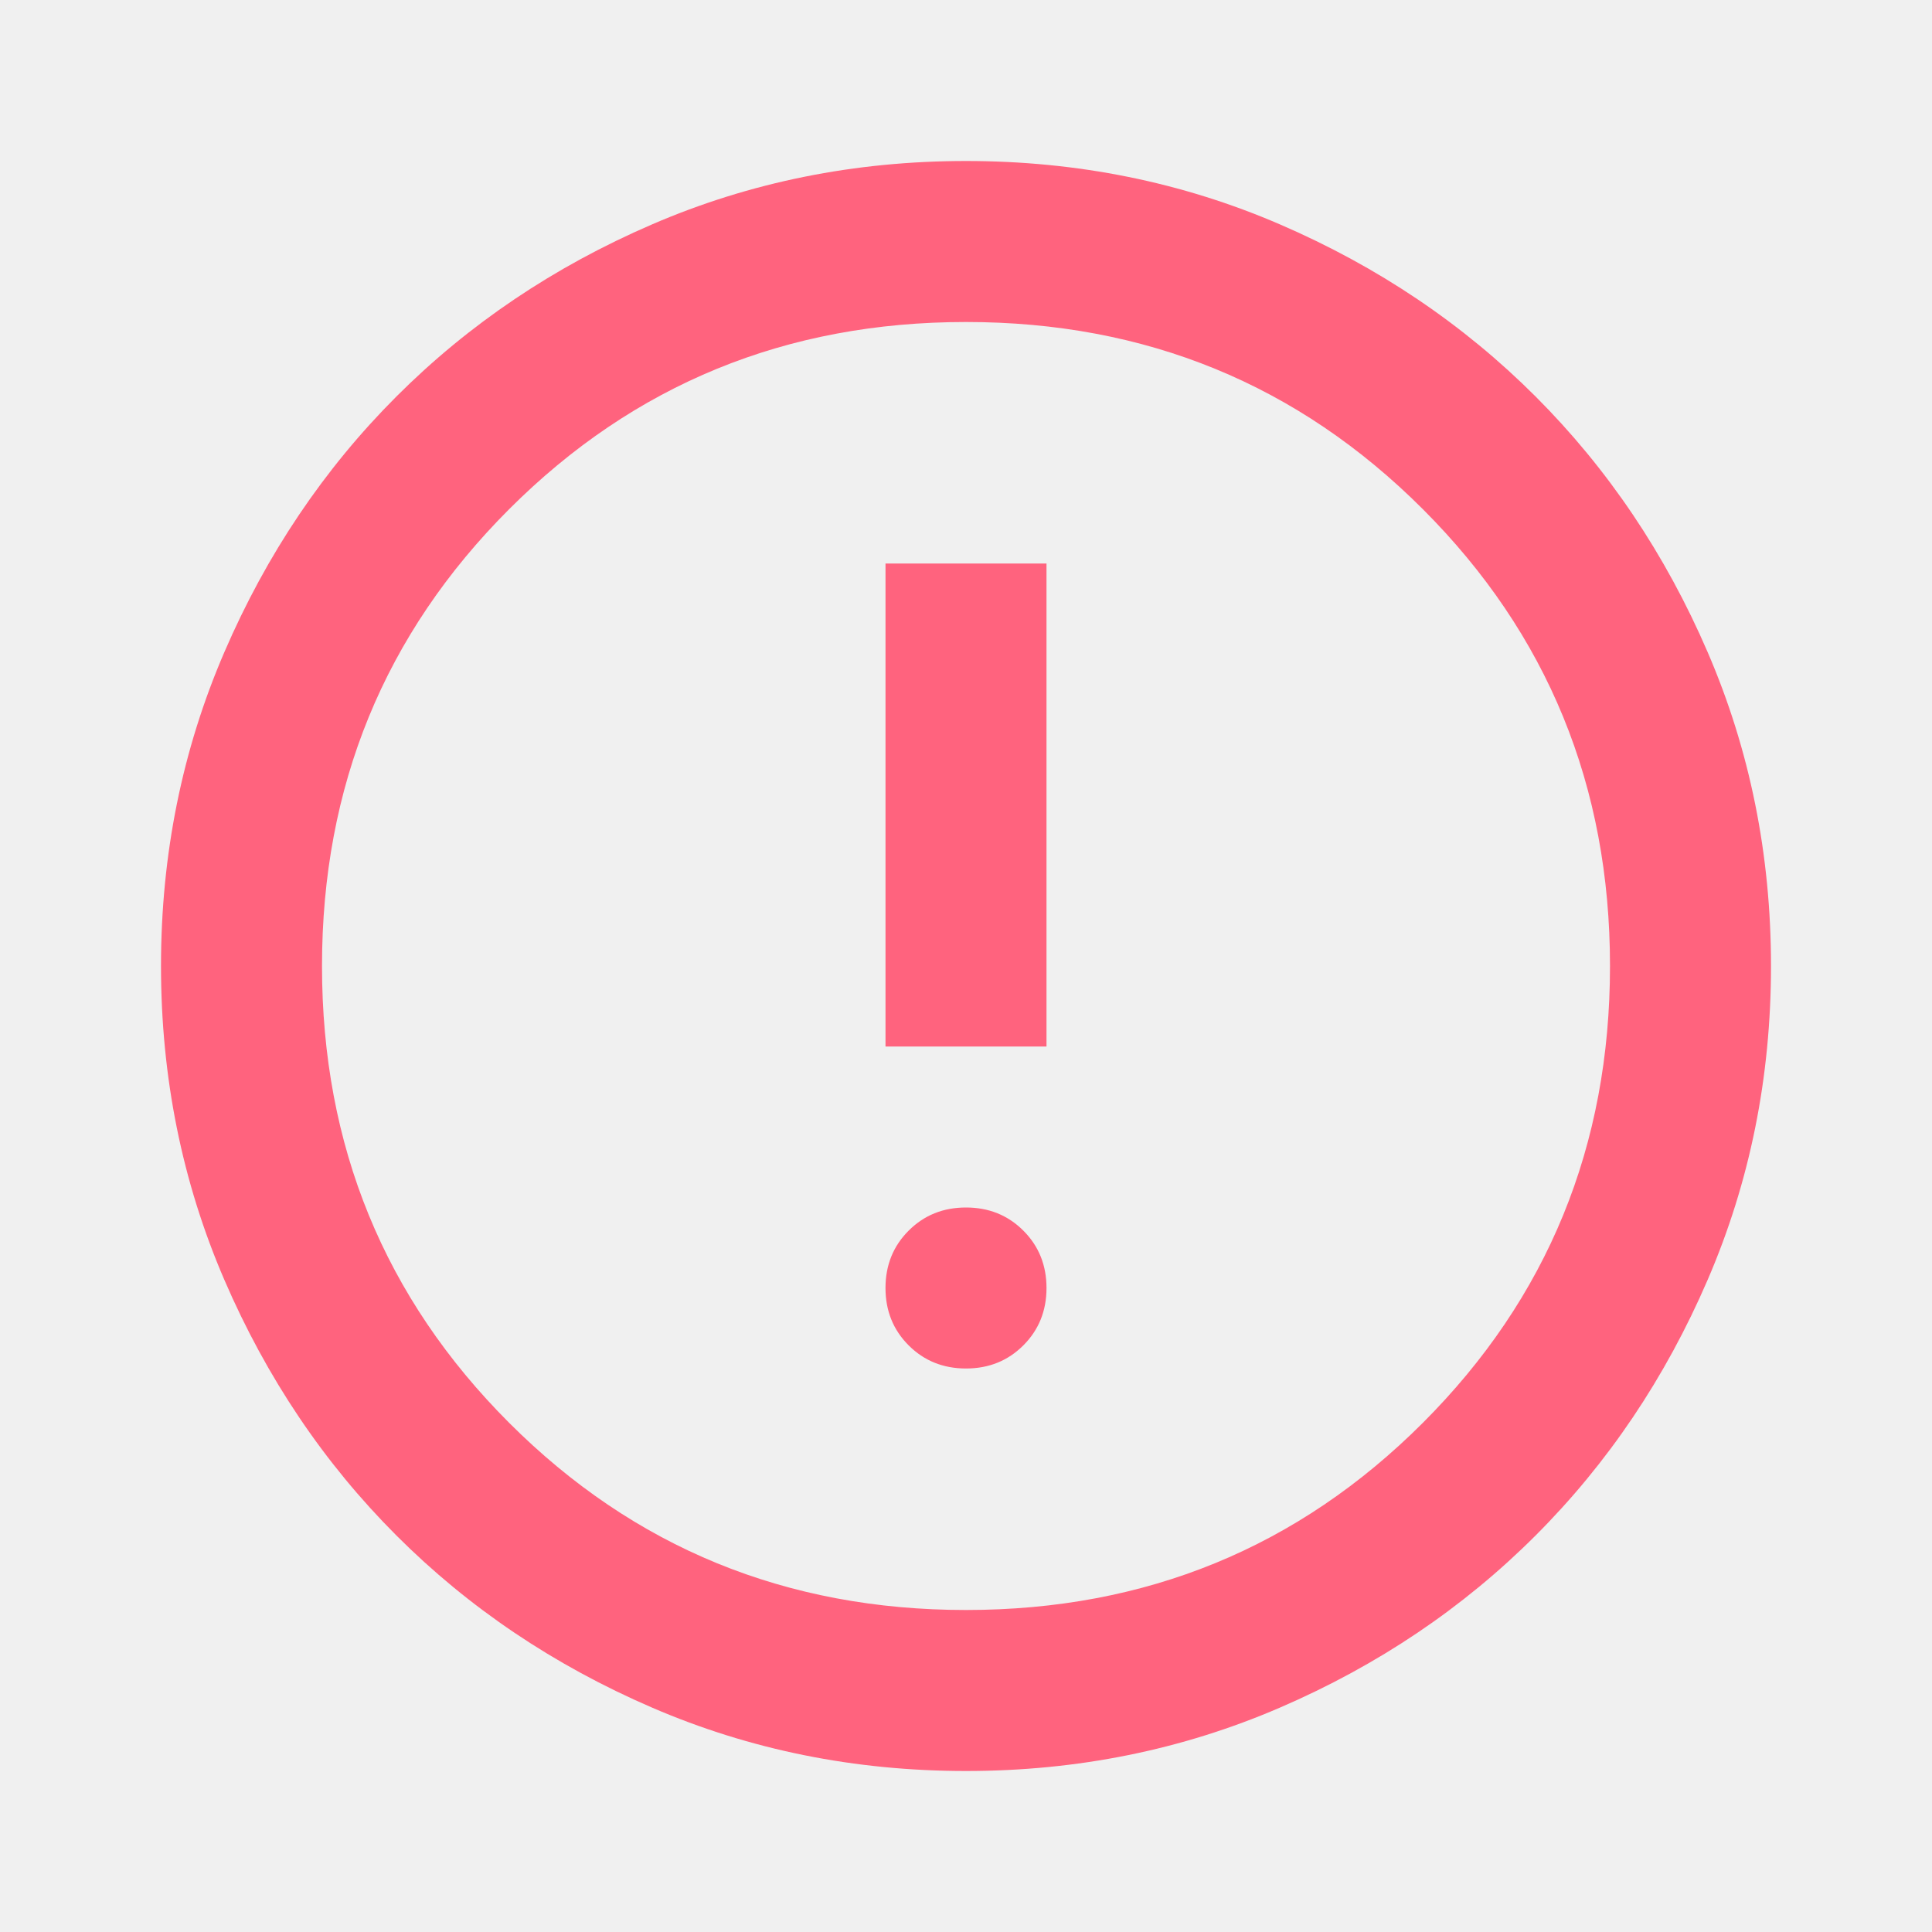
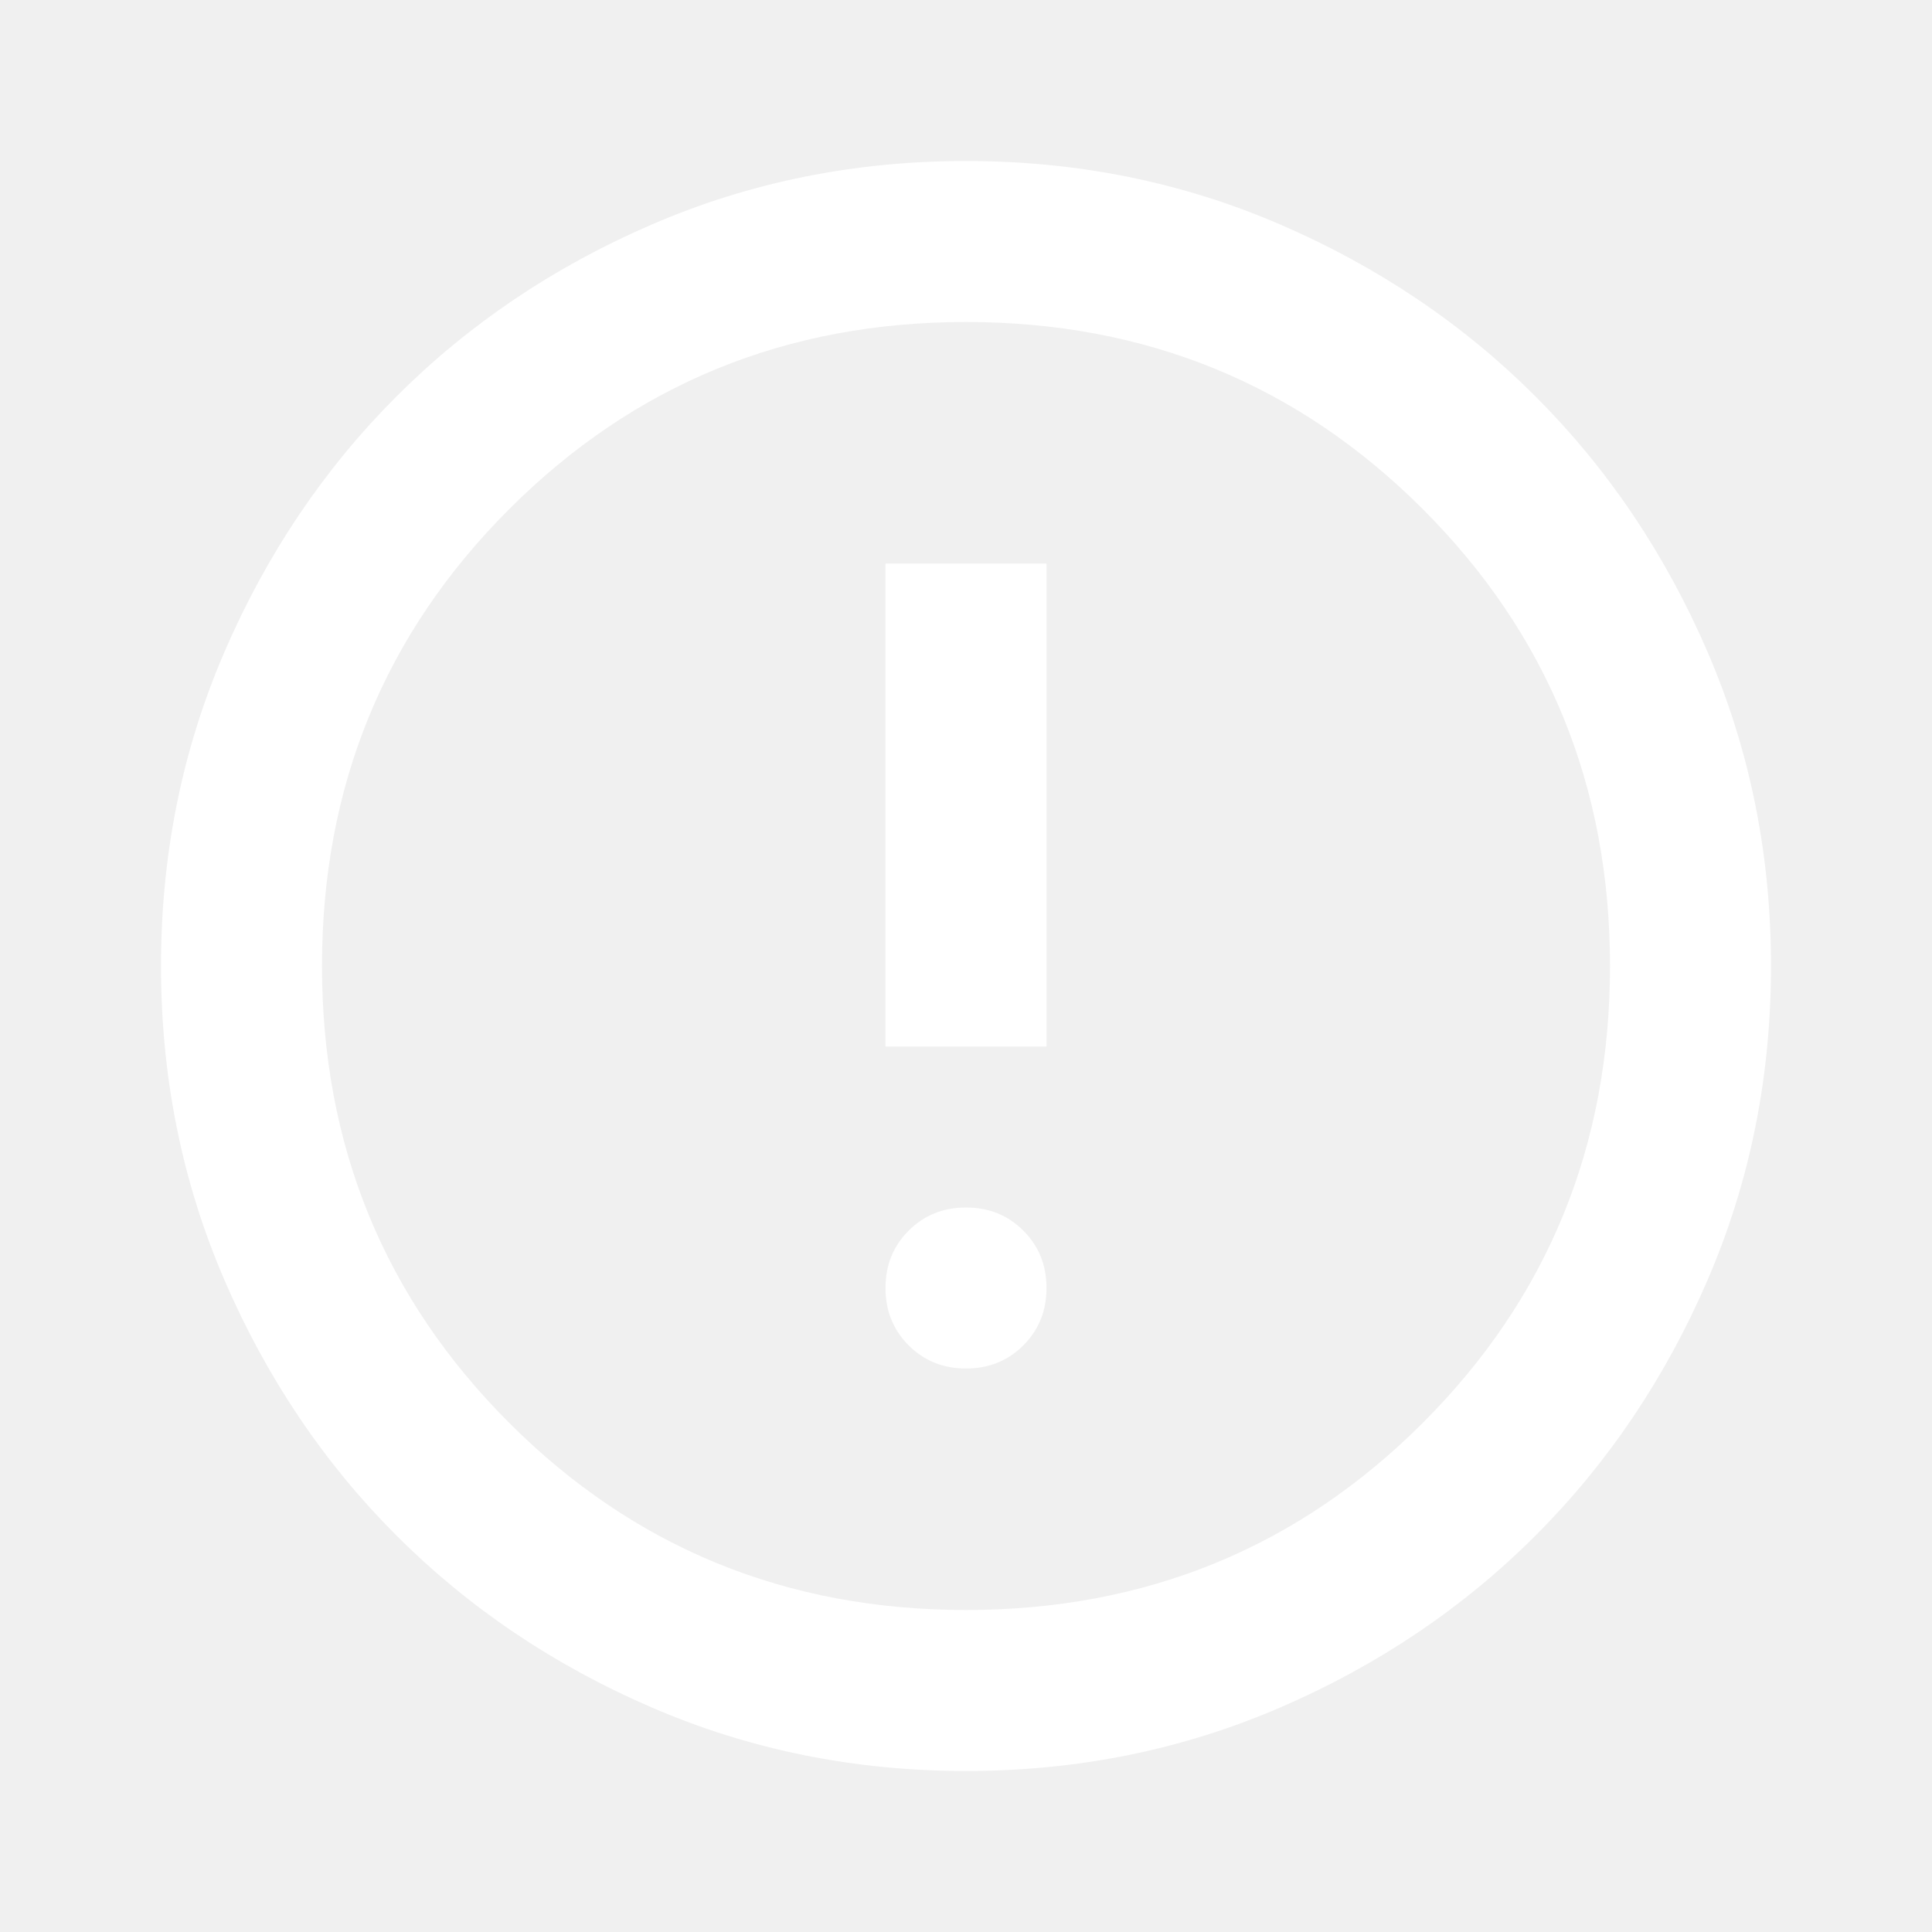
- <svg xmlns="http://www.w3.org/2000/svg" height="24" width="24" viewBox="0 -960 960 960" fill="#FF637E">
+ <svg xmlns="http://www.w3.org/2000/svg" width="24" height="24" viewBox="0 -960 960 960" fill="#FFFFFF">
  <path d="M480-280q17 0 28.5-11.5T520-320q0-17-11.5-28.5T480-360q-17 0-28.5 11.5T440-320q0 17 11.5 28.5T480-280Zm-40-160h80v-240h-80v240Zm40 360q-83 0-156-31.5T197-197q-54-54-85.5-127T80-480q0-83 31.5-156T197-763q54-54 127-85.5T480-880q83 0 156 31.5T763-763q54 54 85.5 127T880-480q0 83-31.5 156T763-197q-54 54-127 85.5T480-80Zm0-80q134 0 227-93t93-227q0-134-93-227t-227-93q-134 0-227 93t-93 227q0 134 93 227t227 93Zm0-320Z" />
</svg>
